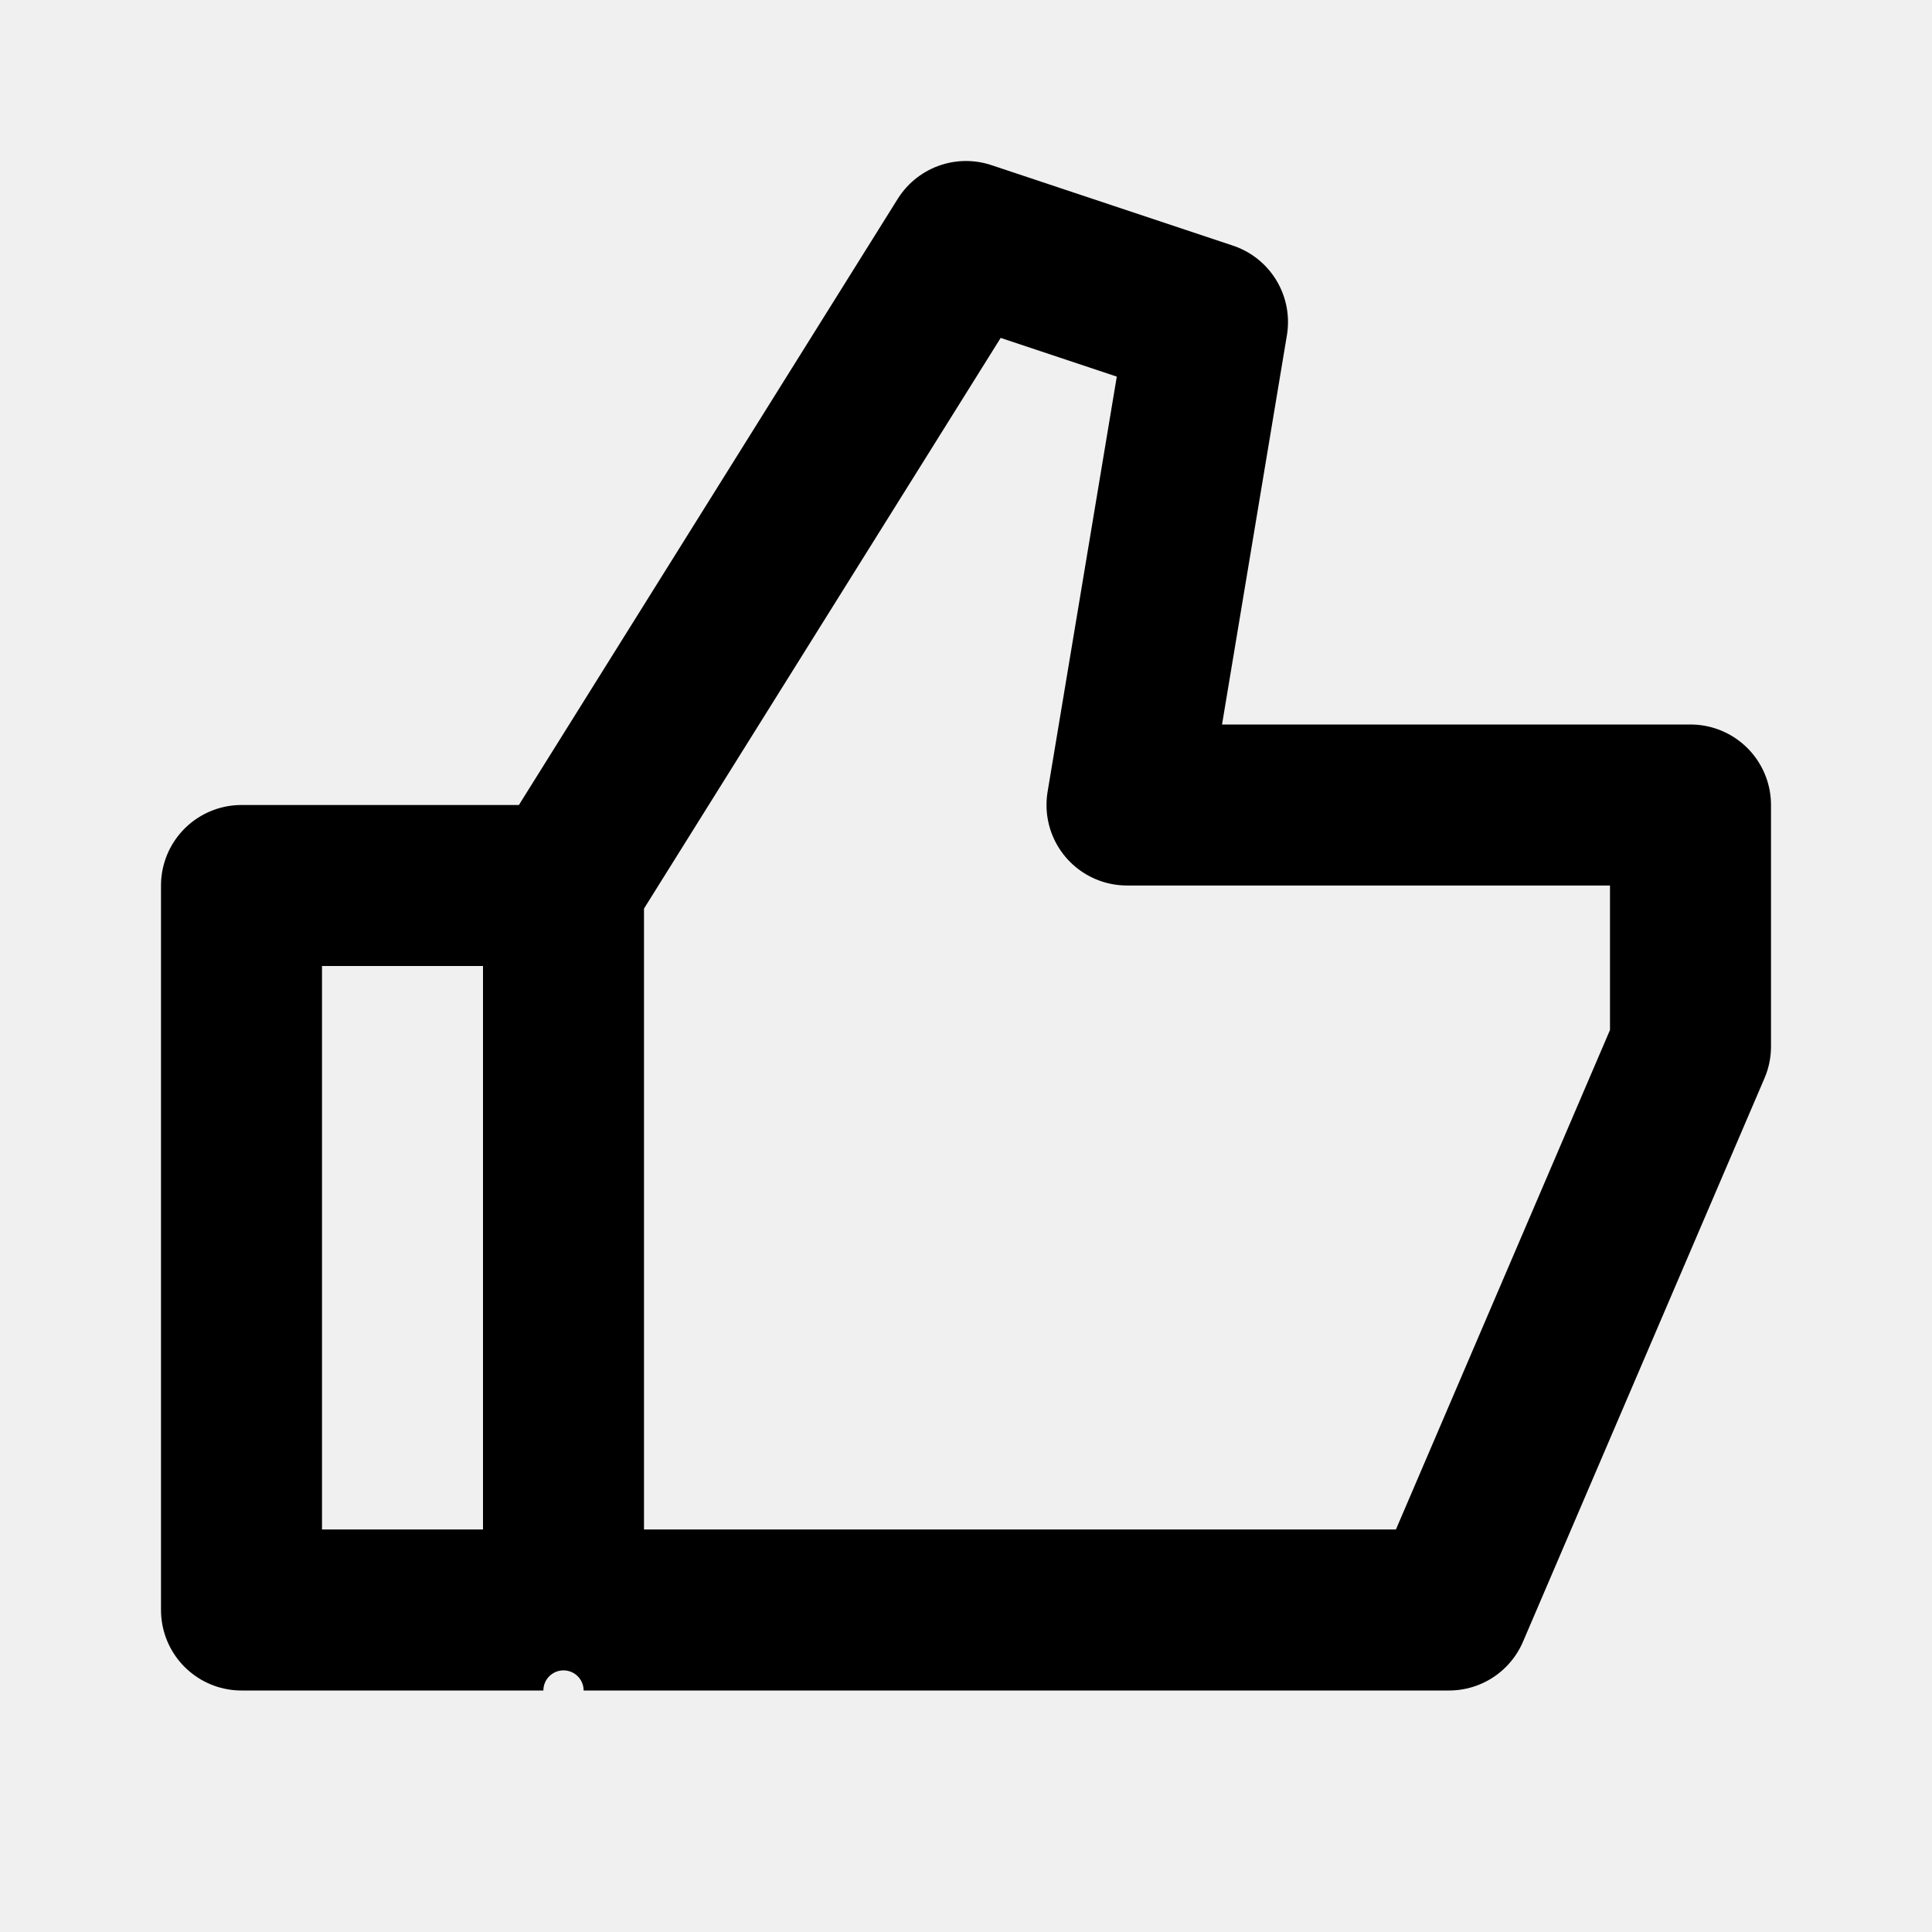
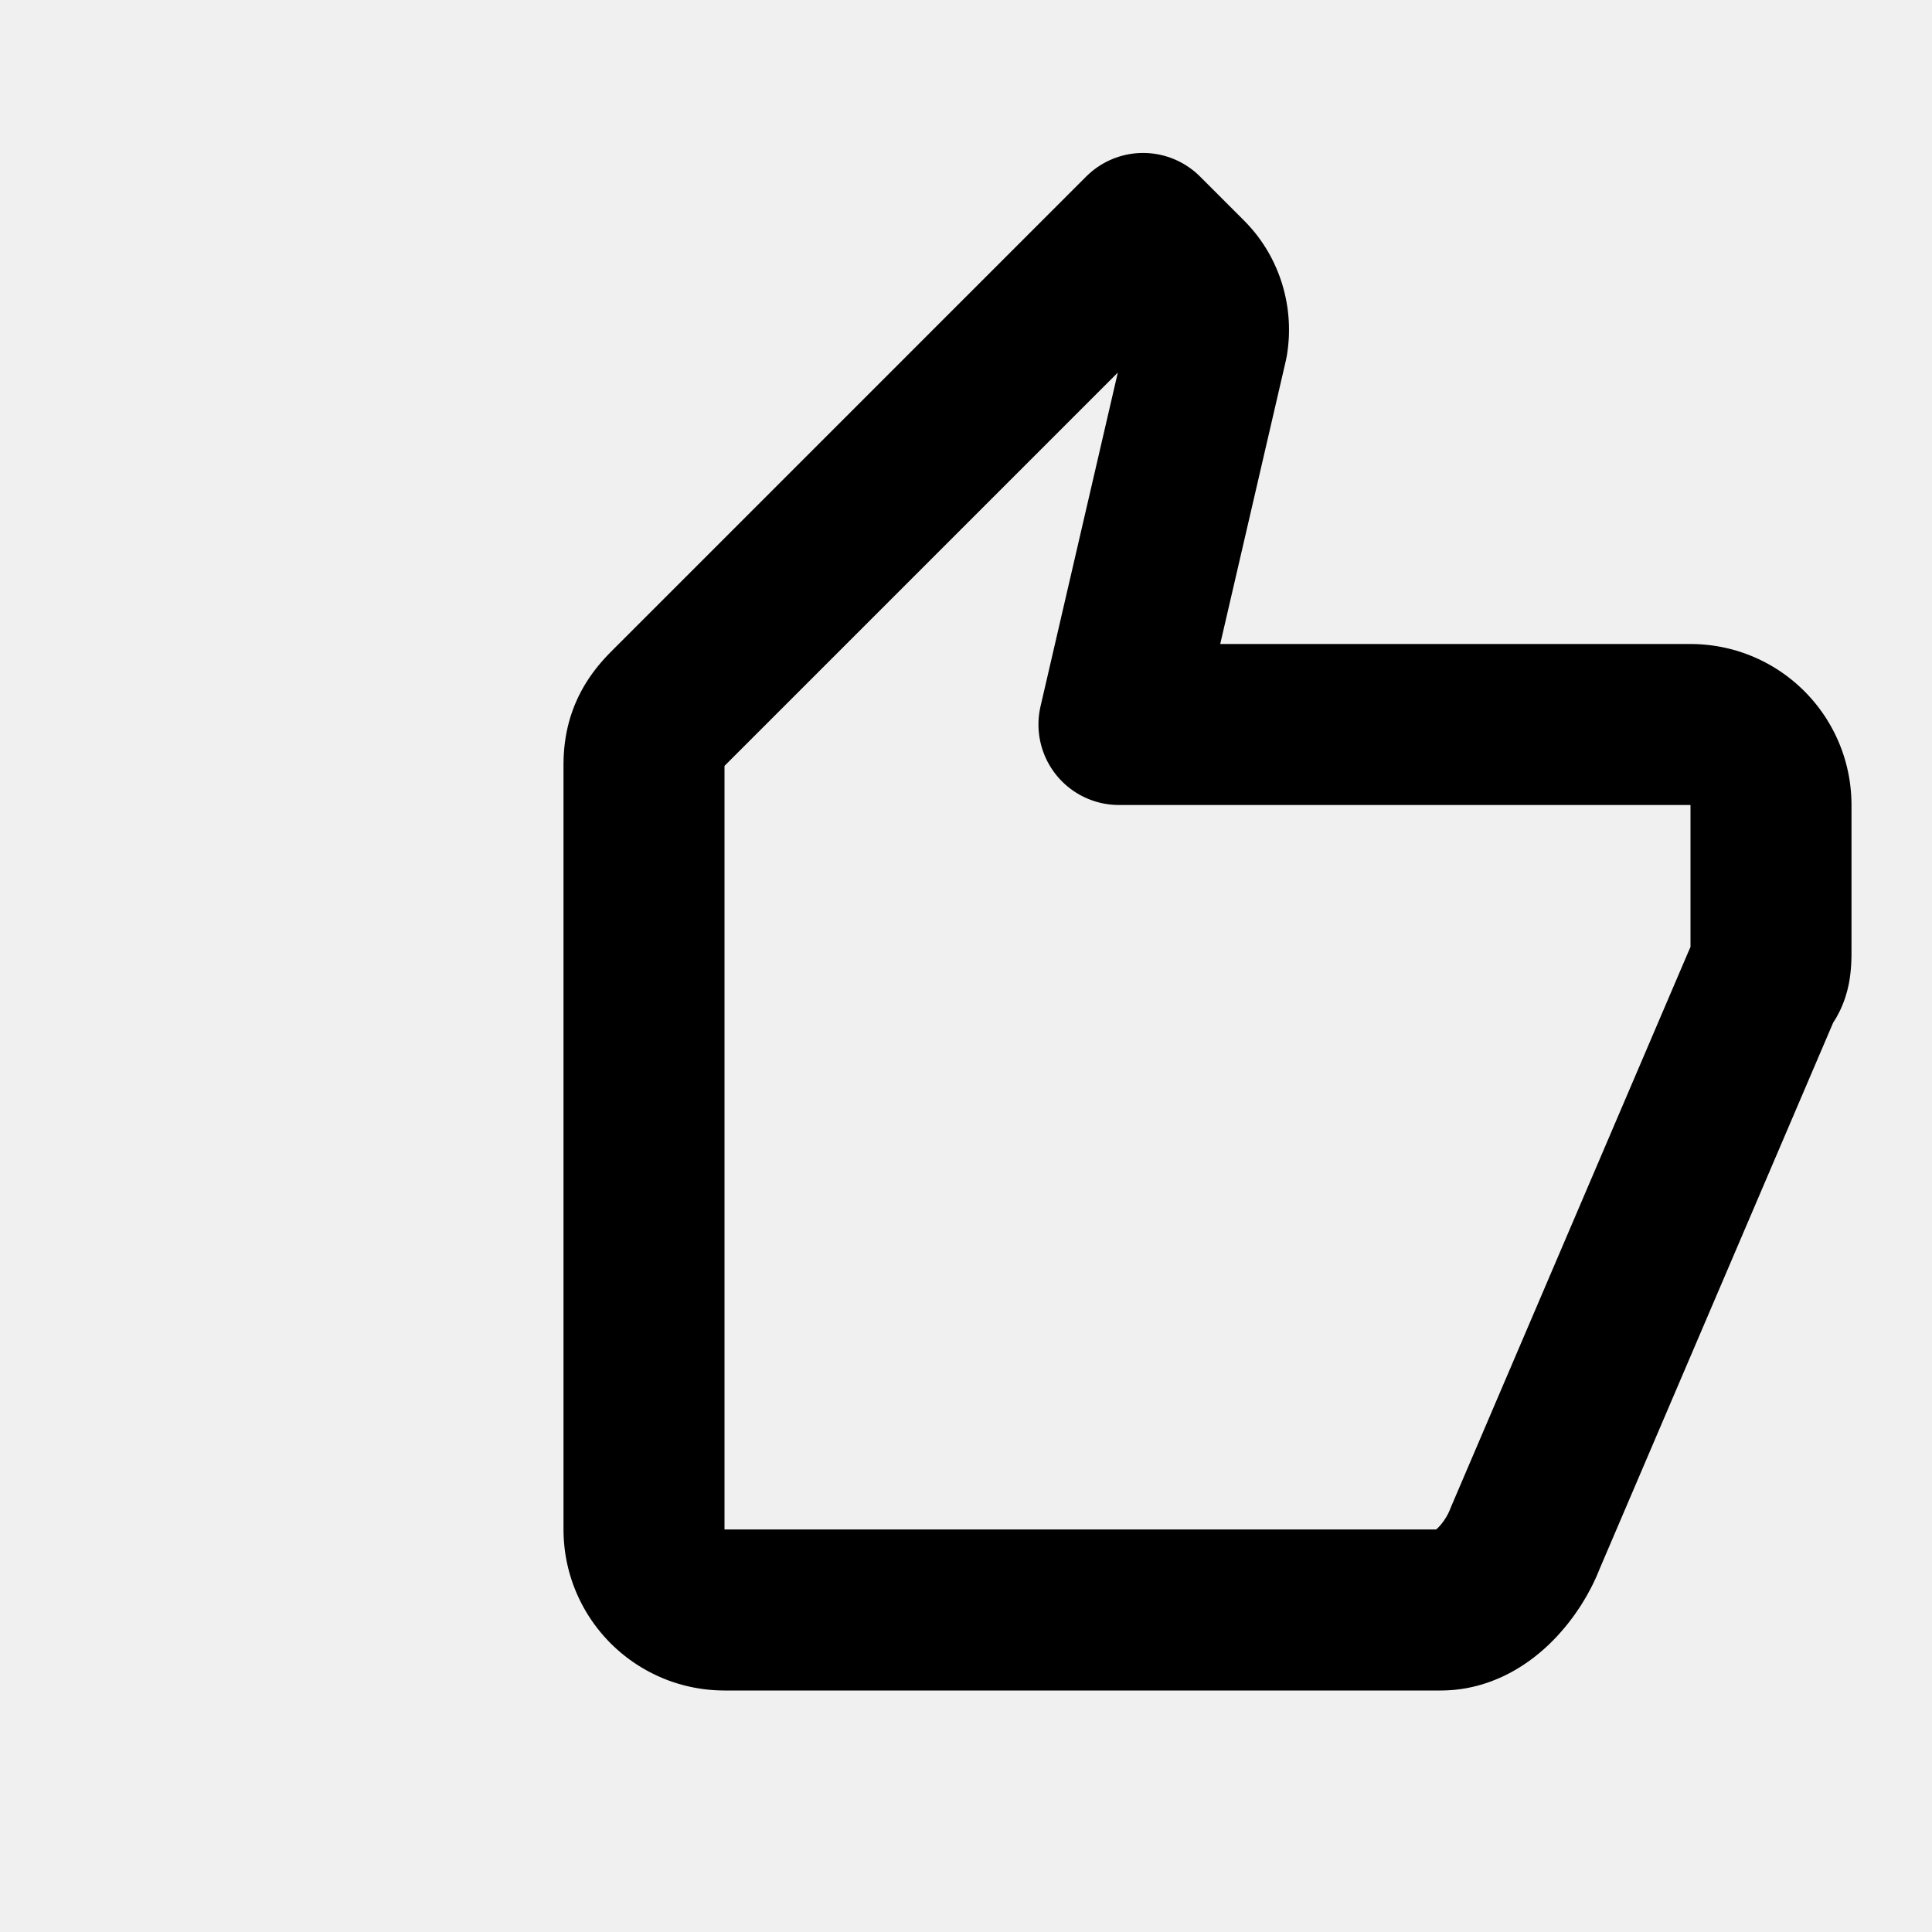
<svg xmlns="http://www.w3.org/2000/svg" width="24" height="24" viewBox="0 0 24 24">
  <defs>
    <mask id="thumbs-up-mask">
-       <path d="M7 11l5 -8l3 1l-1 6h7v3l-3 7h-11h-4v-9h4v9" fill="#fff" fill-opacity="0" stroke="#fff" stroke-width="2" stroke-linecap="round" stroke-linejoin="round" stroke-dasharray="76">
-         <animate attributeName="stroke-dashoffset" dur="0.6s" fill="freeze" values="76;0" />
-         <animate attributeName="fill-opacity" begin="0.6s" dur="0.4s" fill="freeze" to="1" />
-       </path>
-       <path d="M7 9v12" stroke="#000" stroke-width="0.5" stroke-linecap="round" stroke-dasharray="12" stroke-dashoffset="12">
-         <animate attributeName="stroke-dashoffset" begin="0.6s" dur="0.2s" fill="freeze" to="0" />
-       </path>
+       <g fill="none" stroke-linecap="round" stroke-linejoin="round" stroke-width="2">
+         <path d="M8 9.5c0 -0.3 0.1 -0.5 0.3 -0.7L14.2 2.9l0.55 0.55c0.2 0.2 0.3 0.5 0.25 0.8L13.9 9H21a1 1 0 0 1 1 1v1.8c0 0.15 0 0.3 -0.1 0.4l-2.95 6.9c-0.15 0.4 -0.55 0.9 -1.05 0.9H9a1 1 0 0 1 -1 -1Z" stroke="#fff" fill="#fff" fill-opacity="0" stroke-dasharray="56">
+           <animate attributeName="fill-opacity" begin="0.7s" dur="0.4s" fill="freeze" to="1" />
+           <animate attributeName="stroke-dashoffset" dur="0.5s" fill="freeze" values="56;0" />
+         </path>
+         <path d="M4 10v10h-2v-10Z" stroke="#fff" fill="#fff" fill-opacity="0" stroke-dasharray="25" stroke-dashoffset="25">
+           <animate attributeName="fill-opacity" begin="0.7s" dur="0.4s" fill="freeze" to="1" />
+           <animate attributeName="stroke-dashoffset" begin="0.5s" dur="0.2s" fill="freeze" to="0" />
+         </path>
+       </g>
    </mask>
  </defs>
  <path d="M0 0h24v24H0z" fill="currentColor" mask="url(#thumbs-up-mask)" />
</svg>
